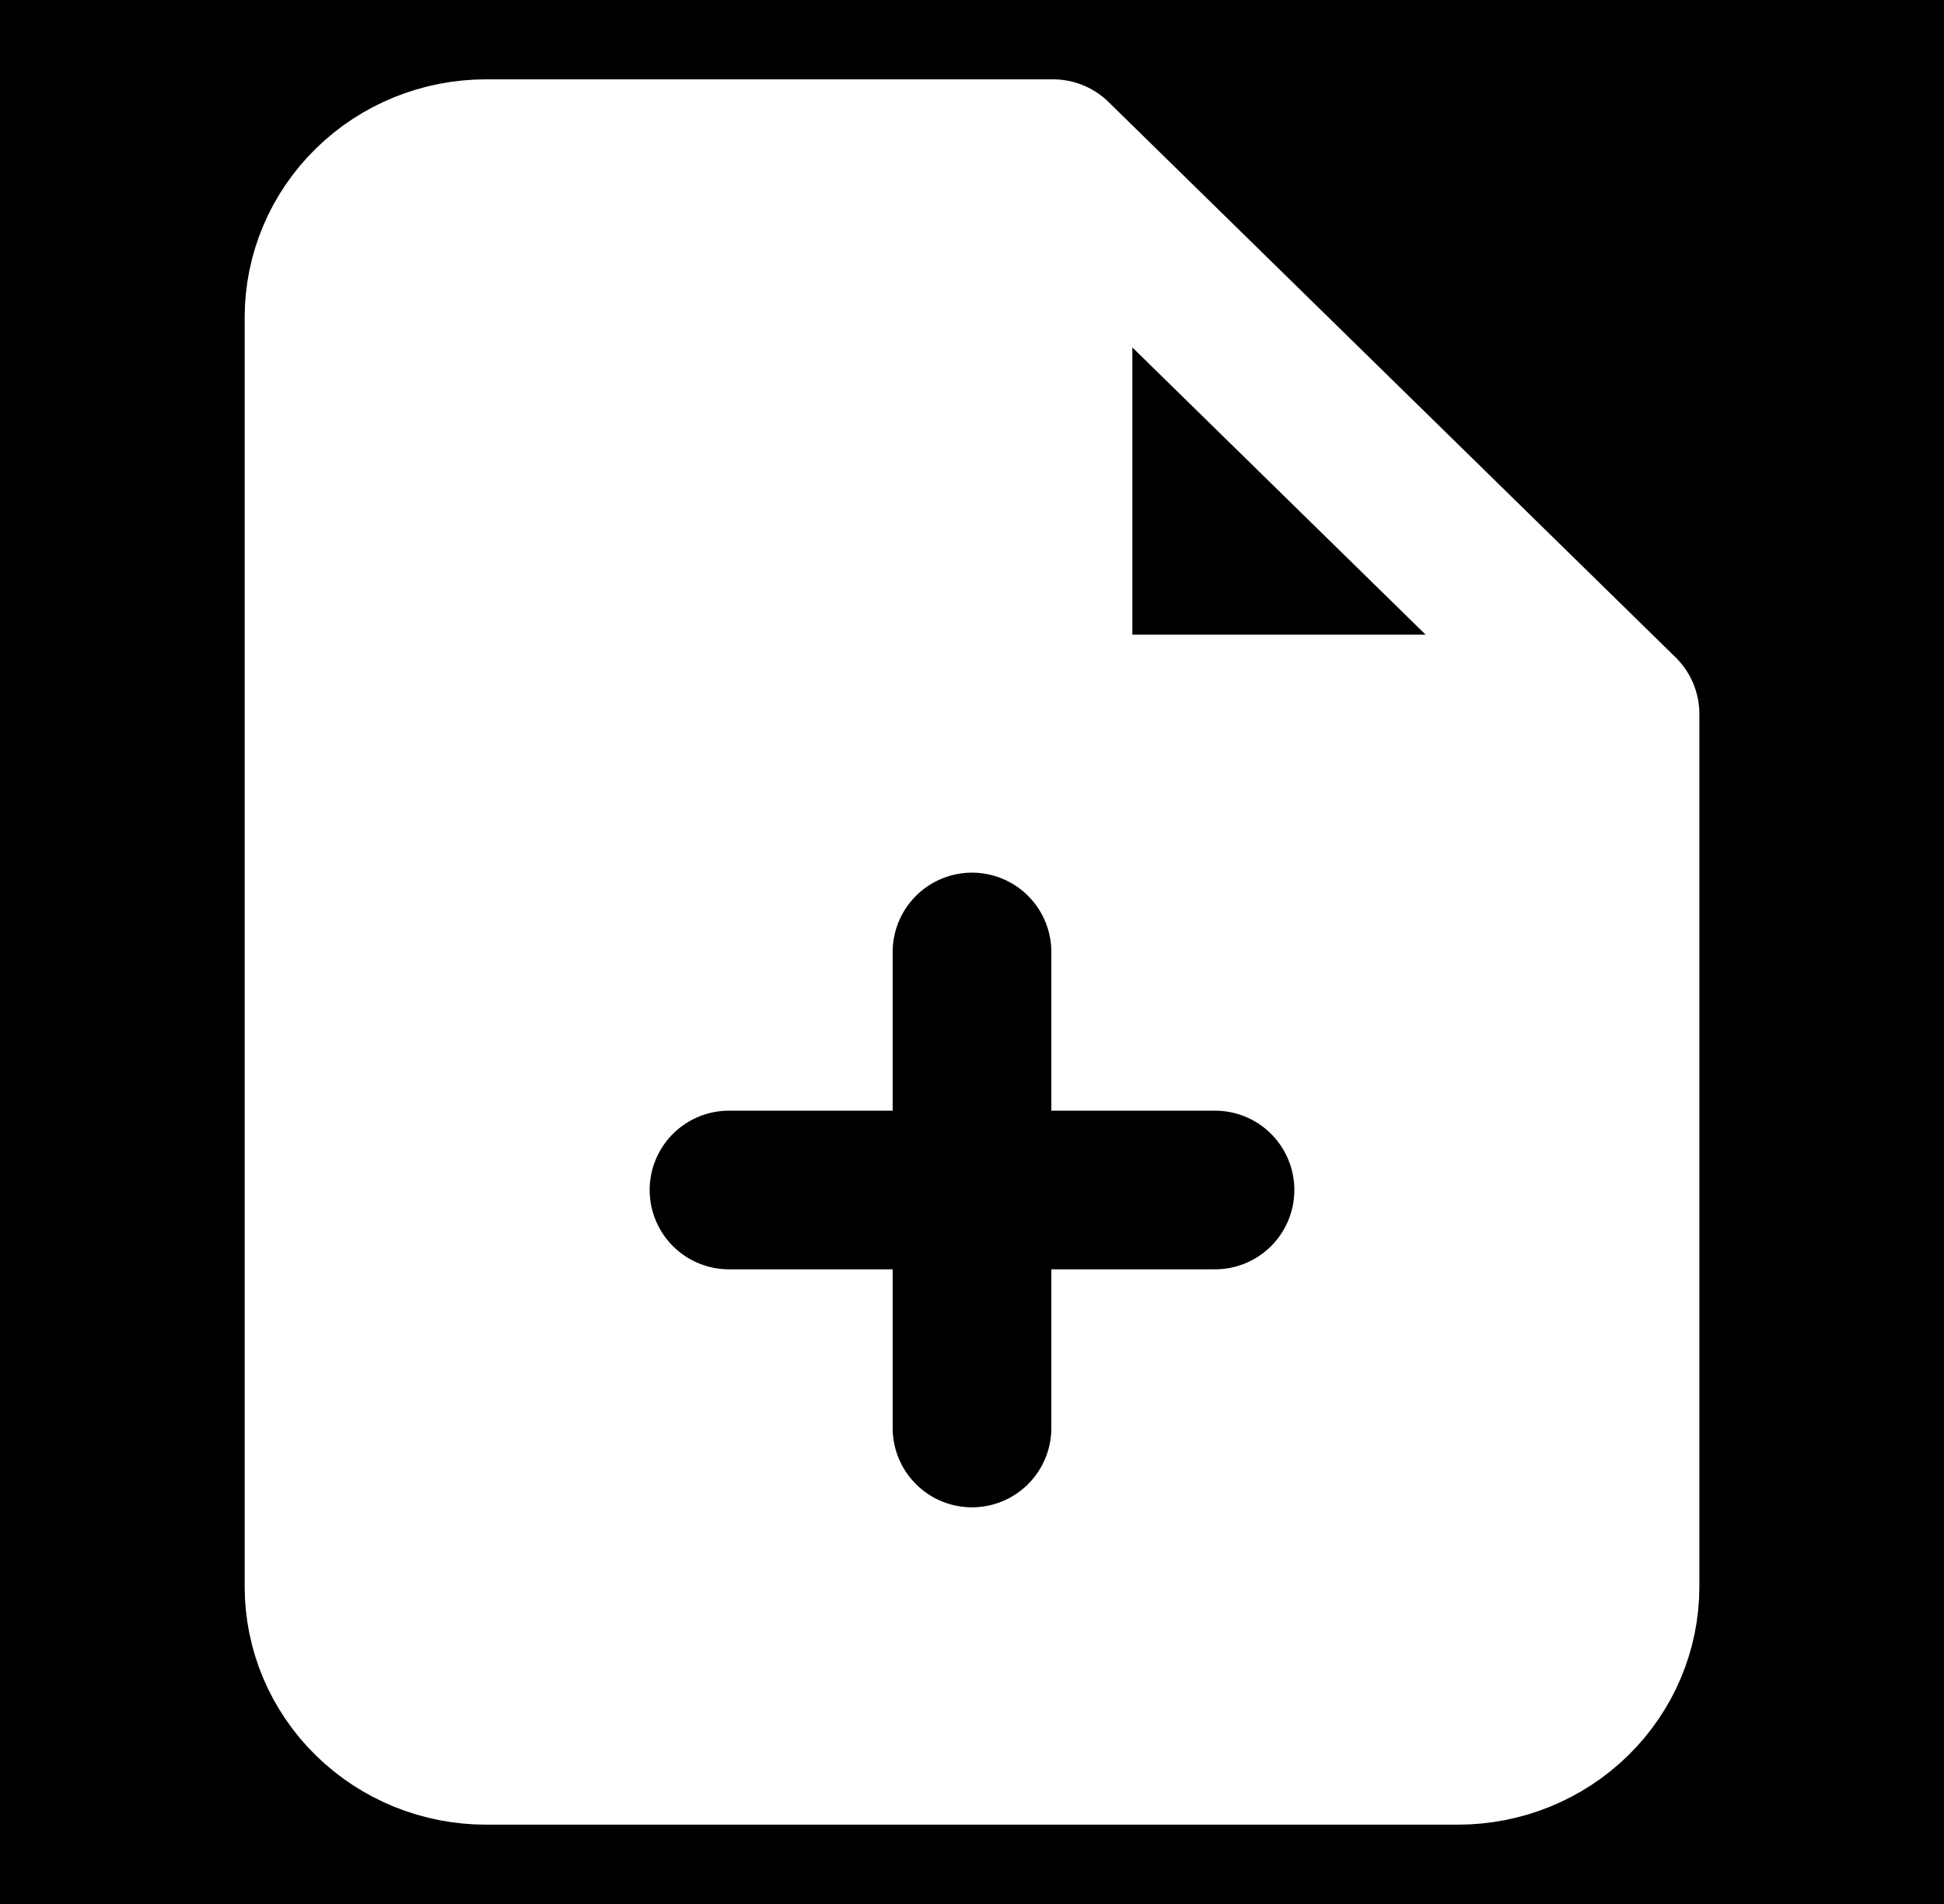
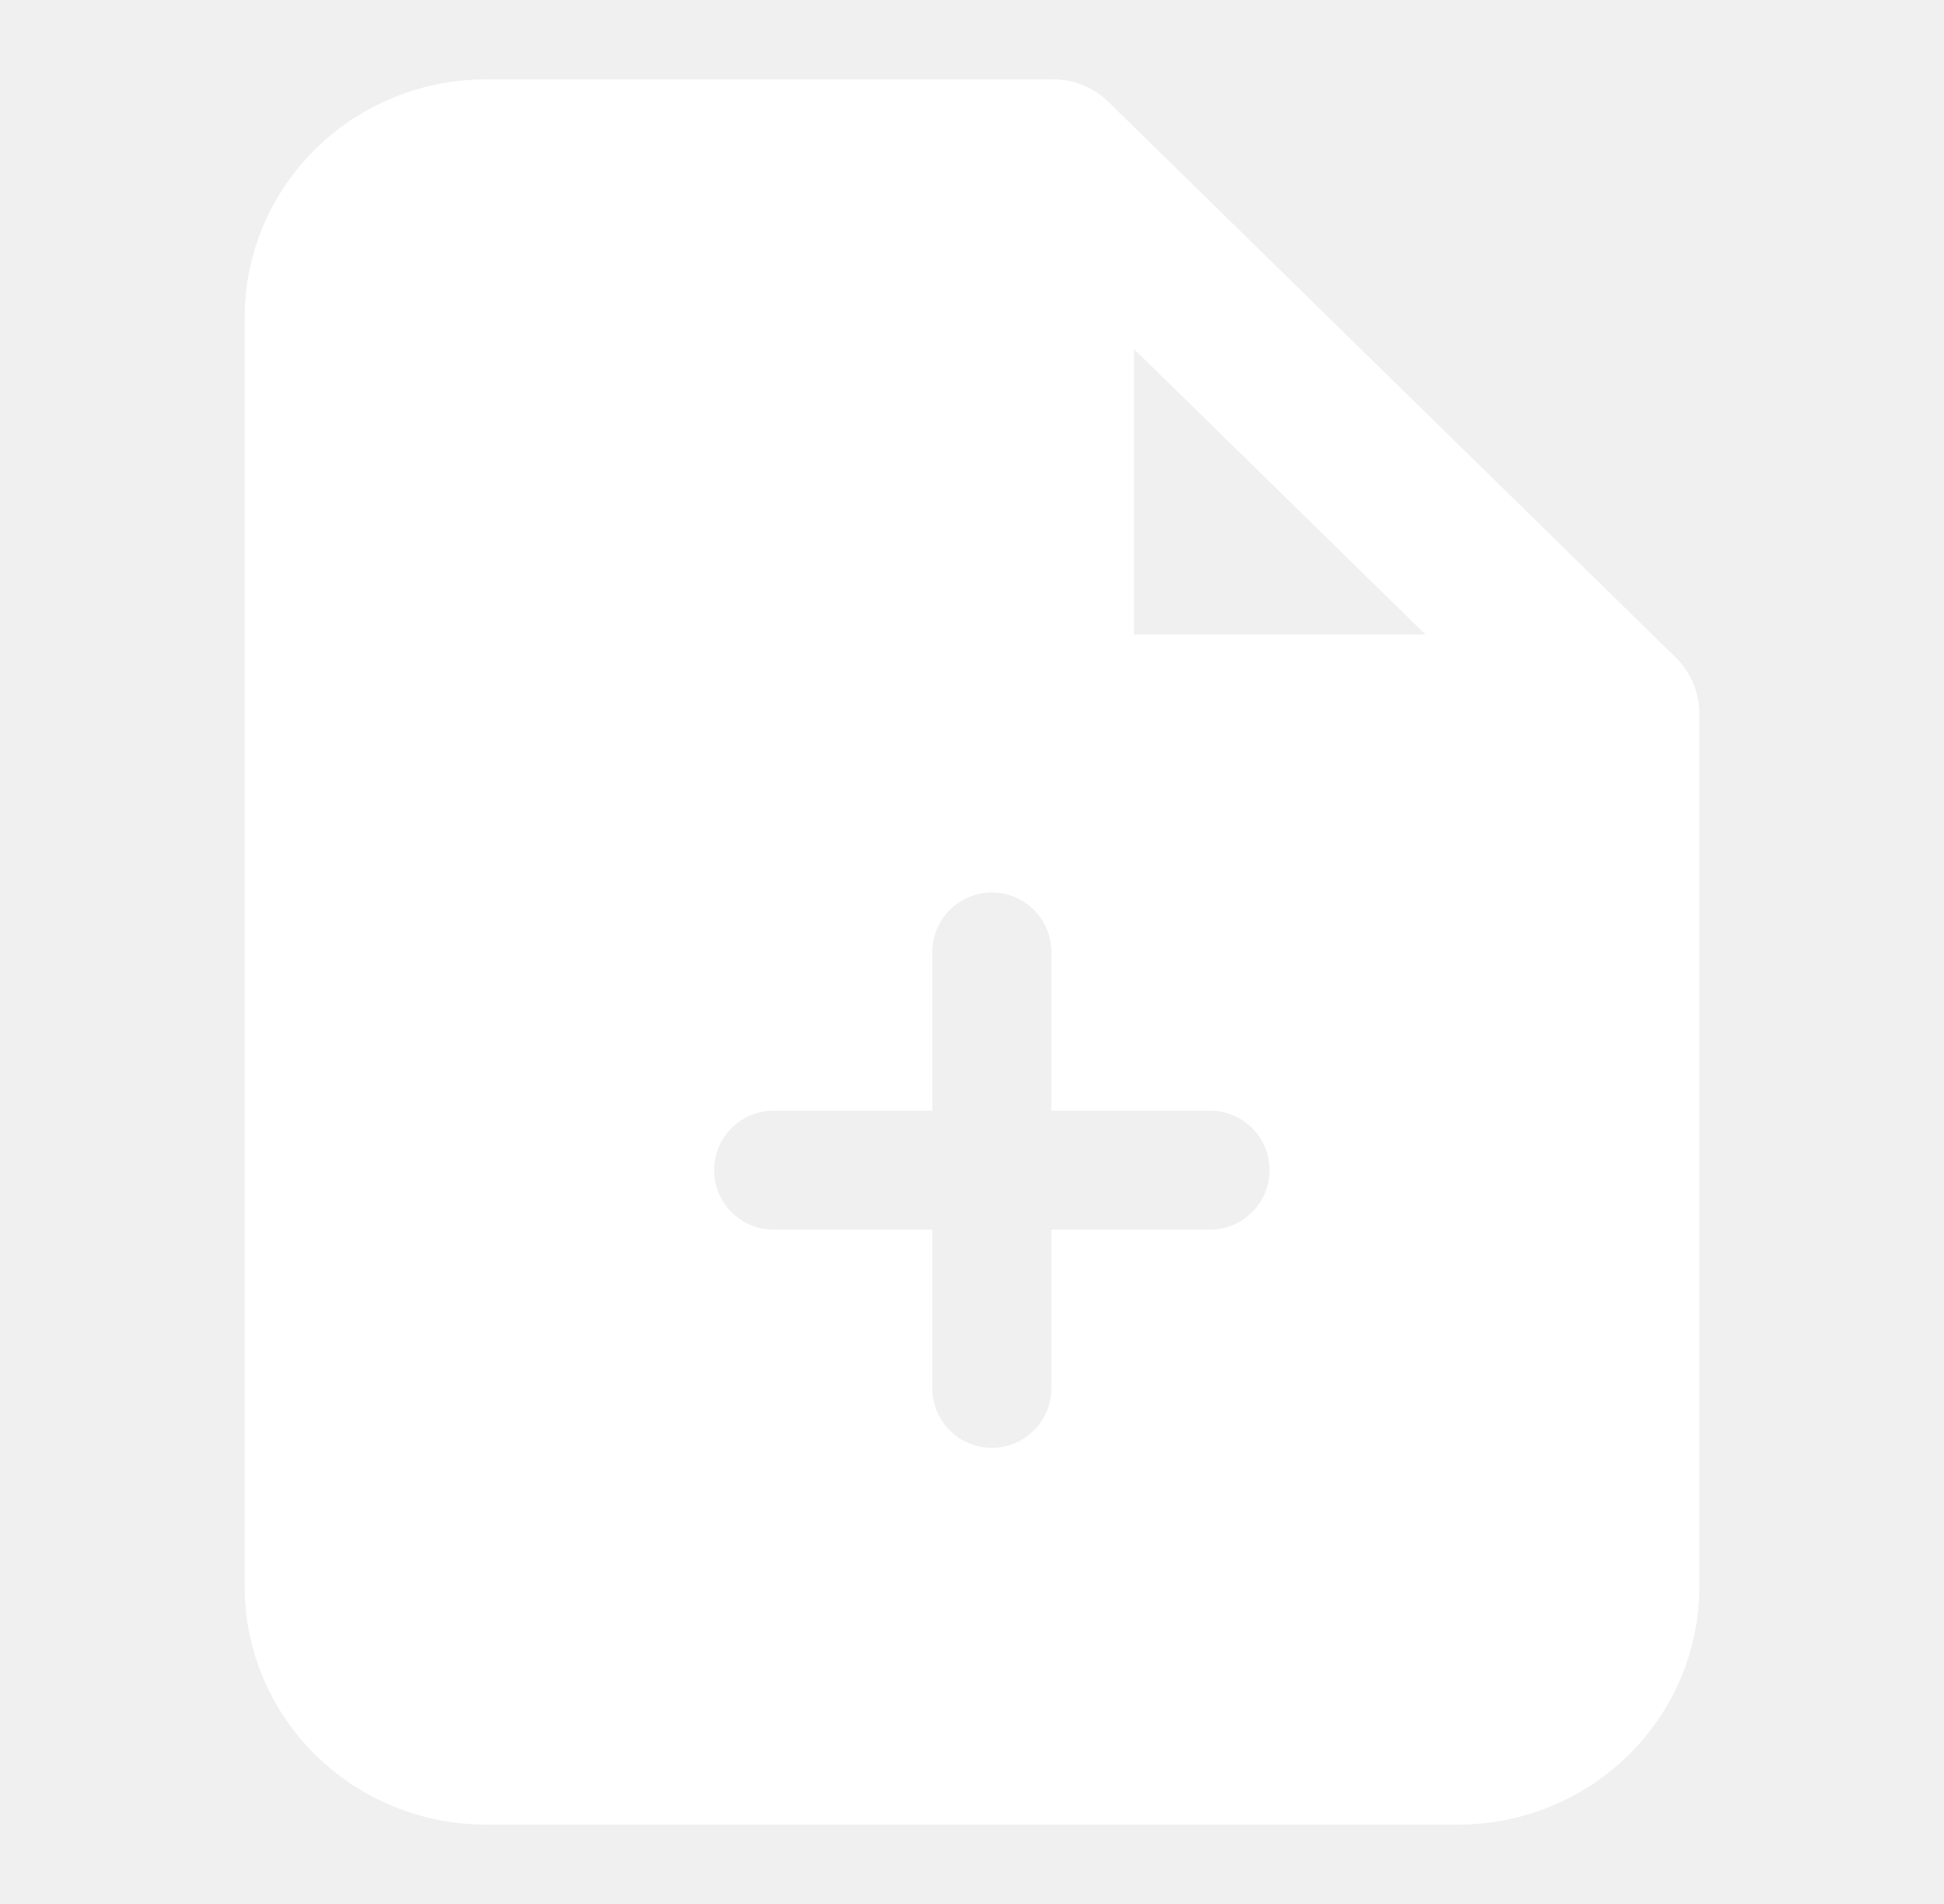
- <svg xmlns="http://www.w3.org/2000/svg" width="49" height="48" viewBox="0 0 49 48">
-   <rect width="49" height="48" fill="black" />
+ <svg xmlns="http://www.w3.org/2000/svg" width="49" height="48" viewBox="0 0 49 48" fill="none">
+   <path fill-rule="evenodd" clip-rule="evenodd" d="       M28.583 4H12.25       C11.167 4 10.128 4.421 9.363 5.172       C8.597 5.922 8.167 6.939 8.167 8V40       C8.167 41.061 8.597 42.078 9.363 42.828       C10.128 43.579 11.167 44 12.25 44H36.75       C37.833 44 38.872 43.579 39.637 42.828       C40.403 42.078 40.833 41.061 40.833 40V16       L28.583 4ZM28.583 4L40.833 16H28.583V4Z        M26.5 24       C26.5 23.172 25.828 22.5 25 22.5       C24.172 22.5 23.5 23.172 23.5 24V28H19.5       C18.672 28 18 28.672 18 29.5       C18 30.328 18.672 31 19.5 31H23.5V35       C23.5 35.828 24.172 36.5 25 36.5       C25.828 36.5 26.5 35.828 26.5 35V31H30.5       C31.328 31 32 30.328 32 29.5       C32 28.672 31.328 28 30.5 28H26.5V24Z" fill="white" />
  <path d="M26.542 4H12.25C11.167 4 10.129 4.421 9.363 5.172C8.597 5.922 8.167 6.939 8.167 8V40C8.167 41.061 8.597 42.078 9.363 42.828C10.129 43.579 11.167 44 12.25 44H36.75C37.833 44 38.872 43.579 39.638 42.828C40.403 42.078 40.834 41.061 40.834 40V18M26.542 4L40.834 18M26.542 4V18H40.834" stroke="white" stroke-width="4" stroke-linecap="round" stroke-linejoin="round" />
-   <mask id="hole">
-     <rect width="49" height="48" fill="white" />
-     <path d="M24.5 36 V24 M18.375 30 H30.625" stroke="black" stroke-width="4" stroke-linecap="round" />
-   </mask>
-   <path fill="white" d="M10 4 H25 V43 H10 V4 Z M10 17 H39 V44 H10 V17 Z" mask="url(#hole)" />
</svg>
